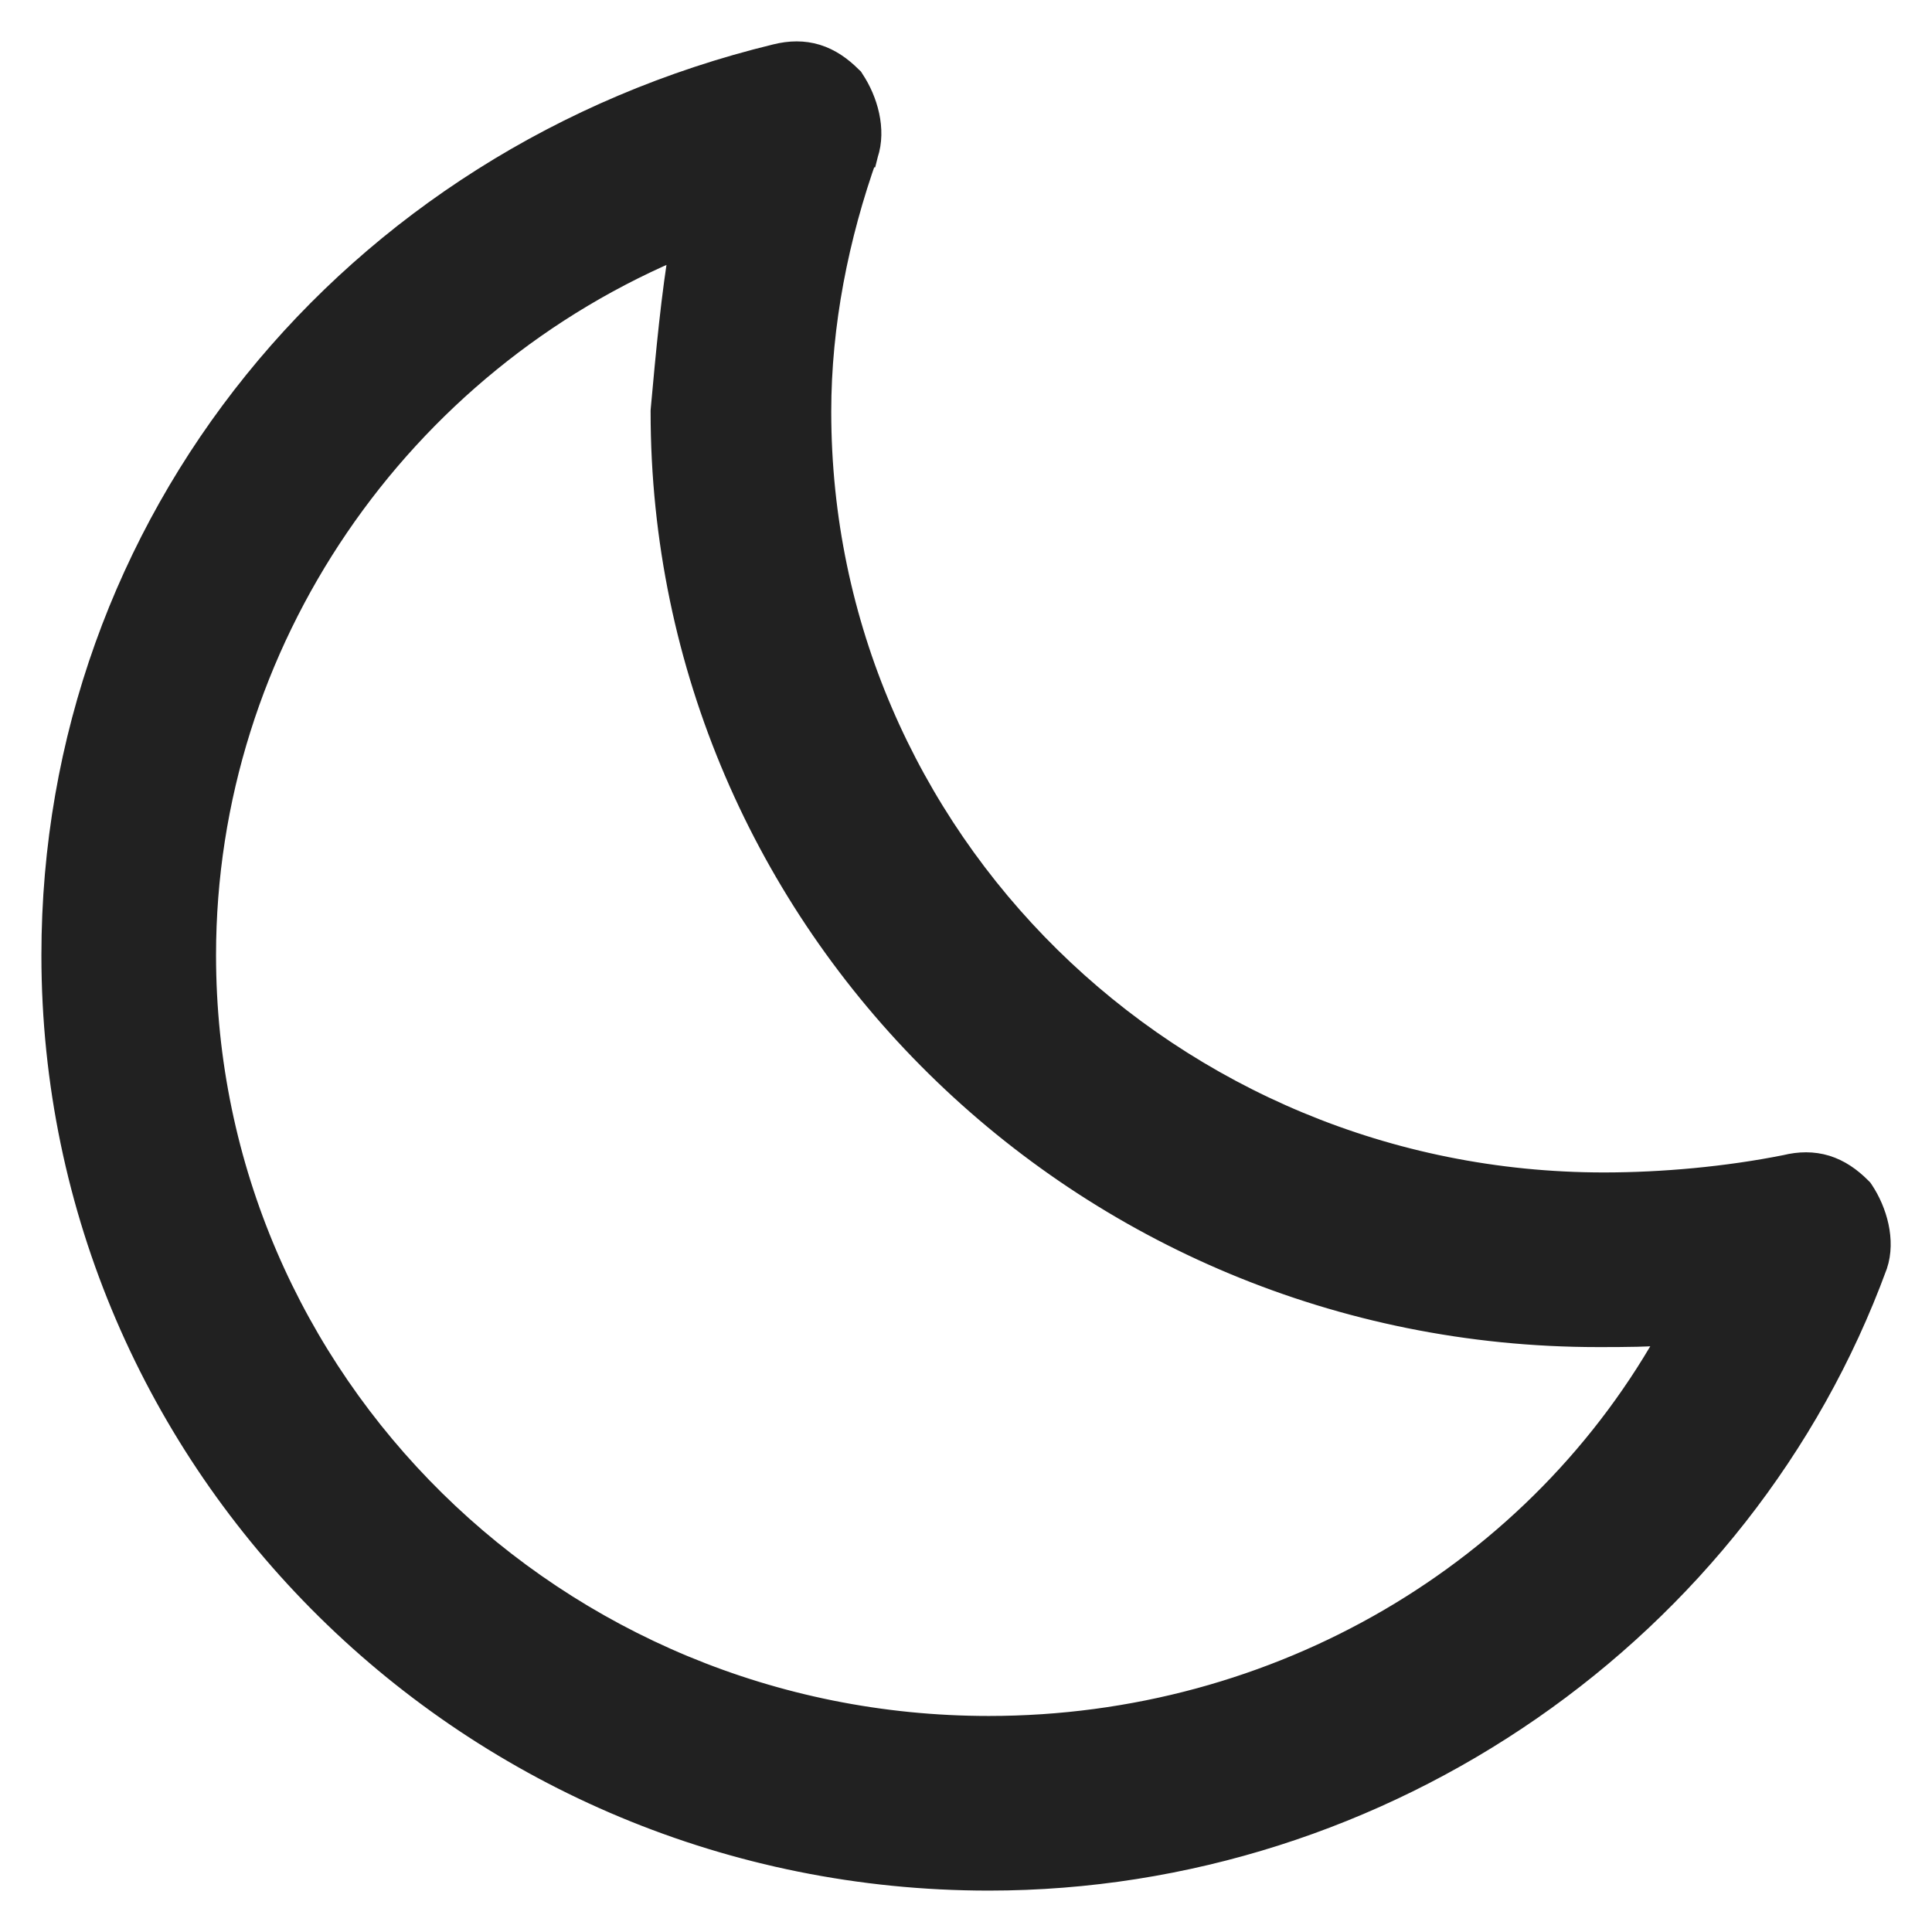
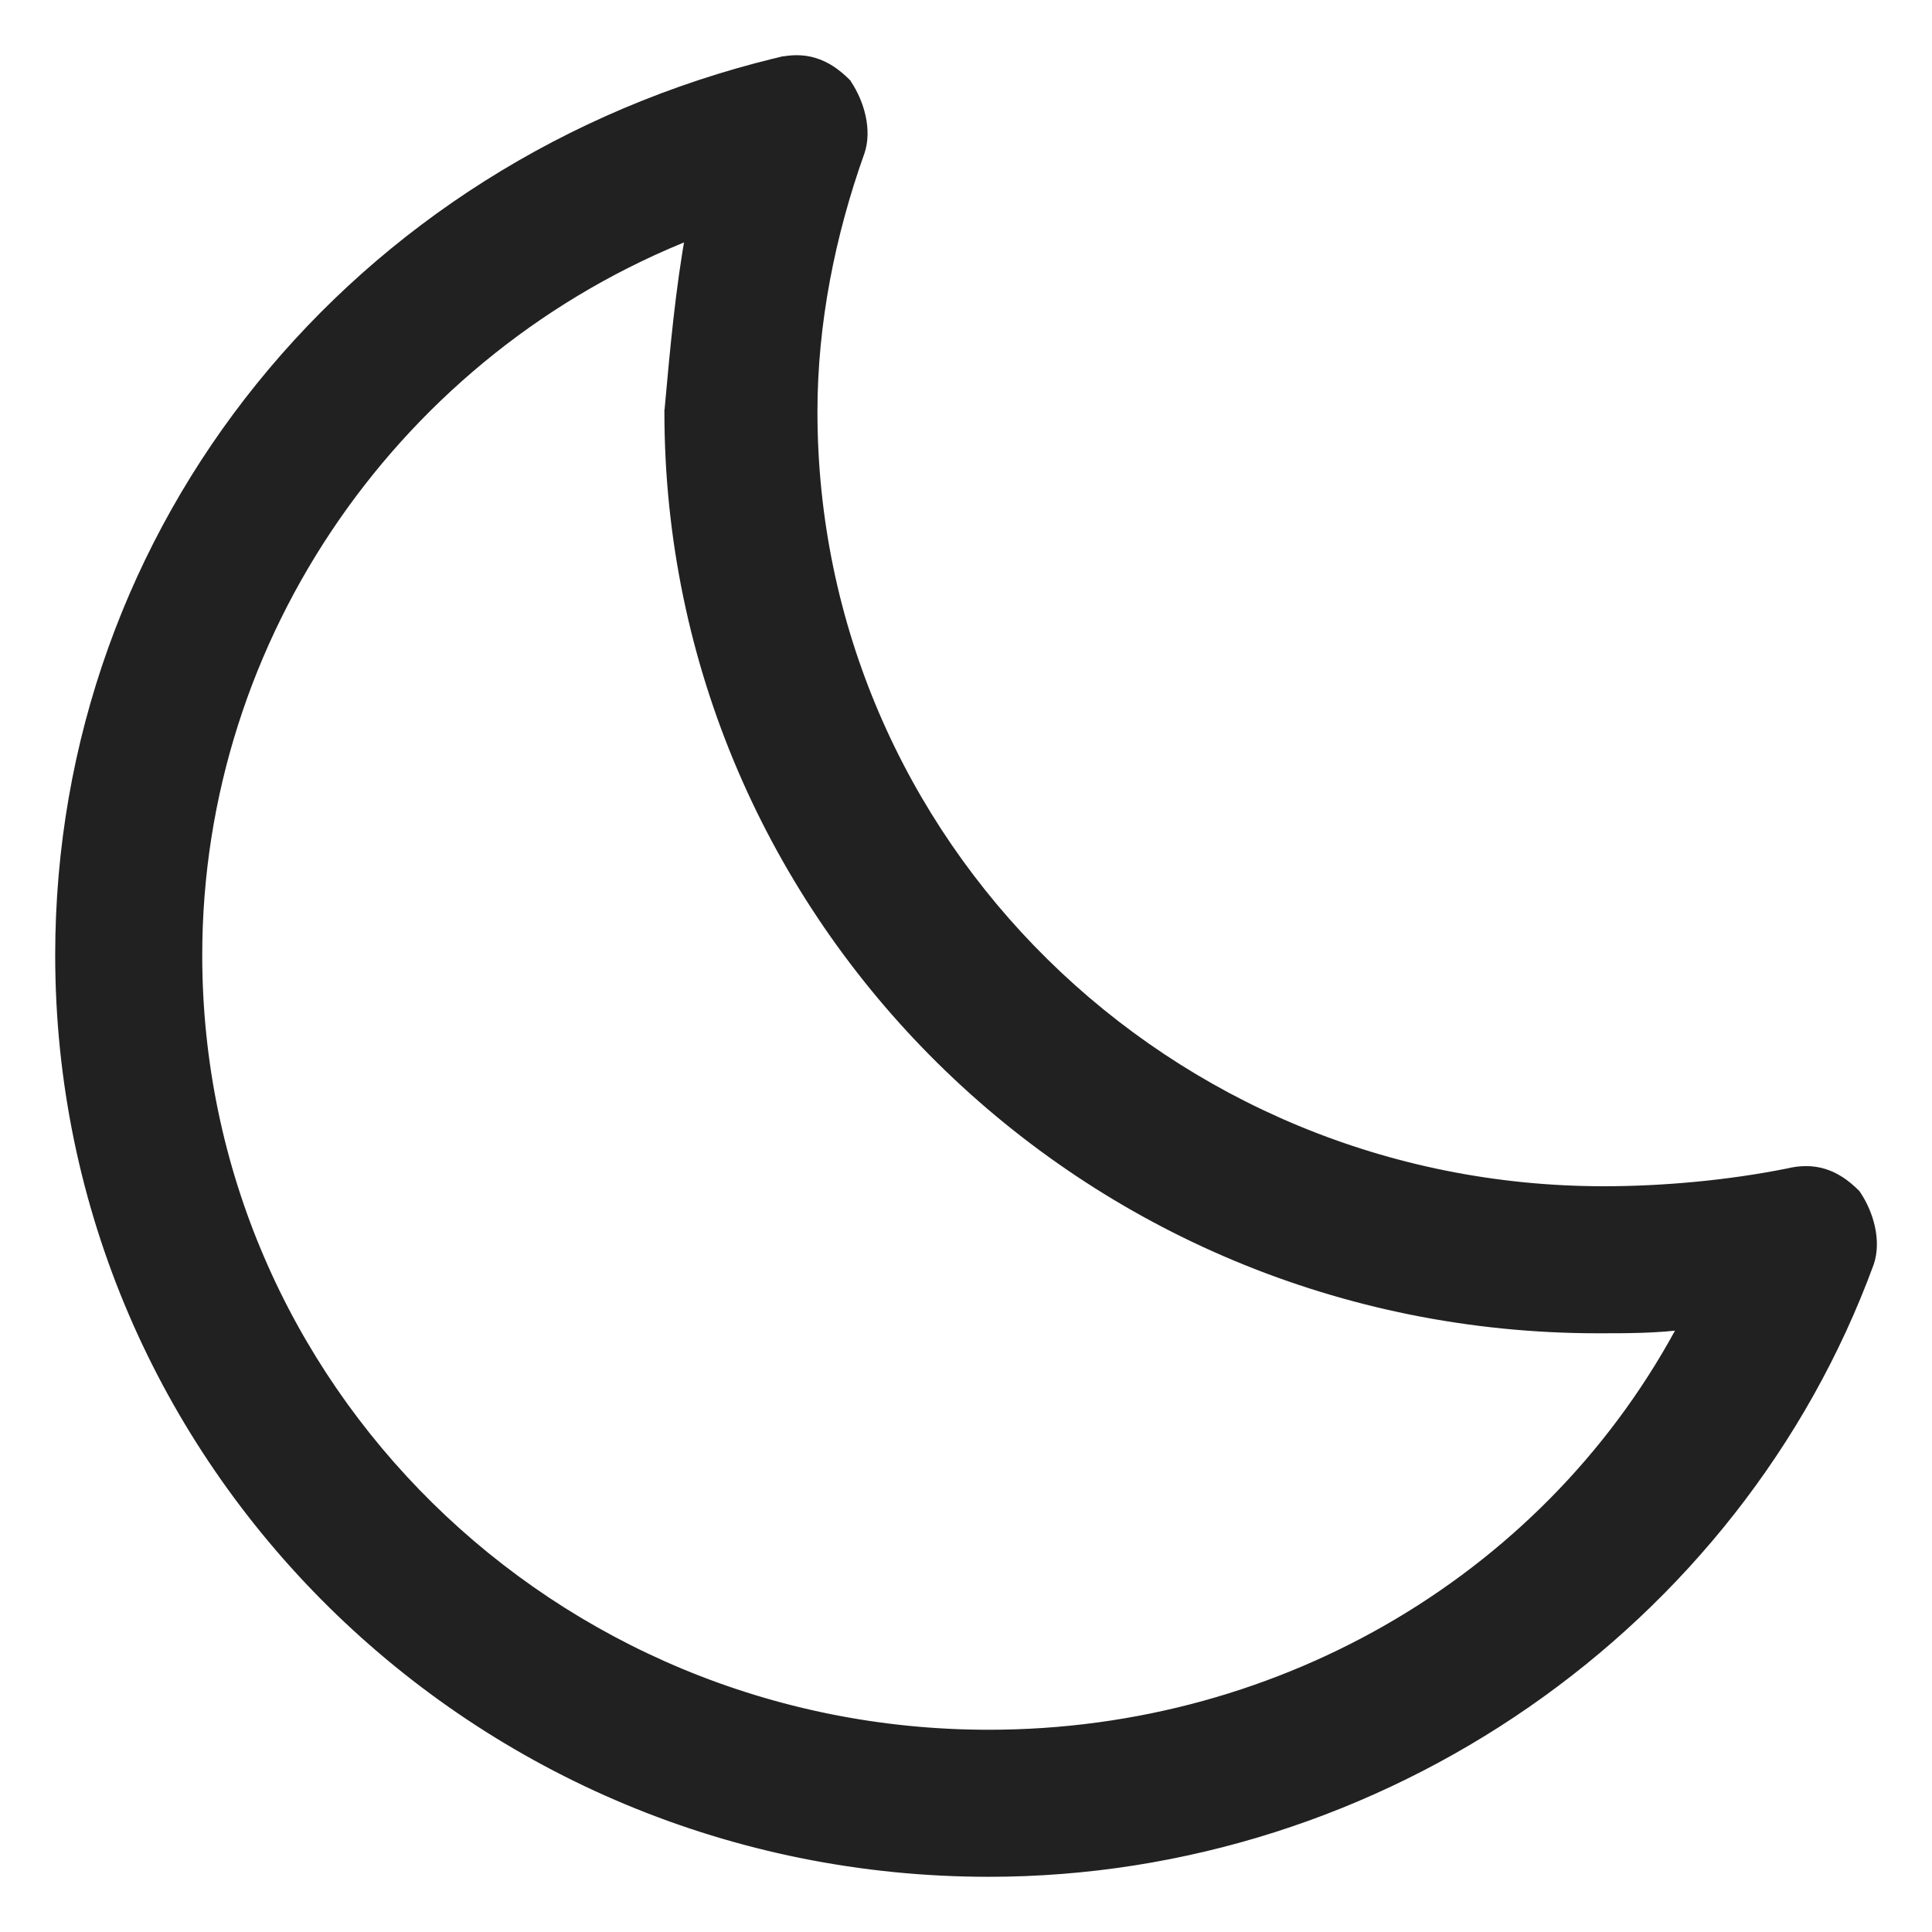
<svg xmlns="http://www.w3.org/2000/svg" width="28" height="28" viewBox="0 0 28 28" fill="none">
-   <path d="M12.332 1.181L12.322 1.165L12.307 1.151C12.162 1.005 12.005 0.897 11.825 0.841C11.643 0.785 11.453 0.788 11.253 0.838C5.109 2.331 0.8 7.601 0.8 13.843C0.8 21.227 6.865 27.2 14.33 27.2C20.039 27.2 25.222 23.6 27.155 18.326L27.155 18.326L27.157 18.321C27.27 17.982 27.154 17.571 26.961 17.281L26.95 17.265L26.936 17.251C26.791 17.105 26.634 16.997 26.453 16.941C26.272 16.886 26.084 16.888 25.885 16.937C25.035 17.107 24.098 17.192 23.245 17.192C16.948 17.192 11.847 12.172 11.847 5.966C11.847 4.694 12.101 3.419 12.527 2.225L12.528 2.225L12.529 2.221C12.642 1.883 12.526 1.471 12.332 1.181ZM9.63 5.948L9.629 5.957V5.966C9.629 13.35 15.694 19.323 23.159 19.323H23.165C23.552 19.323 23.899 19.323 24.275 19.286C22.343 22.829 18.539 25.069 14.33 25.069C8.032 25.069 2.931 20.049 2.931 13.843C2.931 9.288 5.756 5.215 9.913 3.513C9.78 4.29 9.705 5.121 9.63 5.942L9.63 5.948Z" fill="#212121" stroke="#212121" stroke-width="0.4" />
+   <path d="M12.249 1.237L12.244 1.228L12.237 1.221C12.099 1.084 11.956 0.986 11.795 0.937C11.634 0.887 11.463 0.889 11.276 0.935L11.3 1.032L11.277 0.935C5.175 2.417 0.9 7.649 0.9 13.843C0.9 21.171 6.919 27.1 14.33 27.1C19.998 27.1 25.142 23.526 27.061 18.292L27.061 18.292L27.062 18.289C27.162 17.99 27.061 17.611 26.878 17.337L26.872 17.328L26.865 17.321C26.728 17.184 26.584 17.086 26.424 17.037C26.263 16.987 26.093 16.989 25.907 17.035C25.049 17.206 24.104 17.292 23.245 17.292C16.894 17.292 11.747 12.228 11.747 5.966C11.747 4.681 12.004 3.394 12.433 2.191L12.433 2.191L12.434 2.189C12.534 1.89 12.433 1.512 12.249 1.237ZM9.729 5.957L9.729 5.957V5.966C9.729 13.294 15.748 19.223 23.159 19.223H23.162C23.615 19.223 24.008 19.223 24.453 19.164C22.533 22.838 18.641 25.169 14.33 25.169C7.978 25.169 2.831 20.105 2.831 13.843C2.831 9.185 5.758 5.028 10.043 3.354C9.891 4.176 9.81 5.068 9.73 5.954L9.729 5.957Z" fill="#212121" stroke="#212121" stroke-width="0.2" />
</svg>
